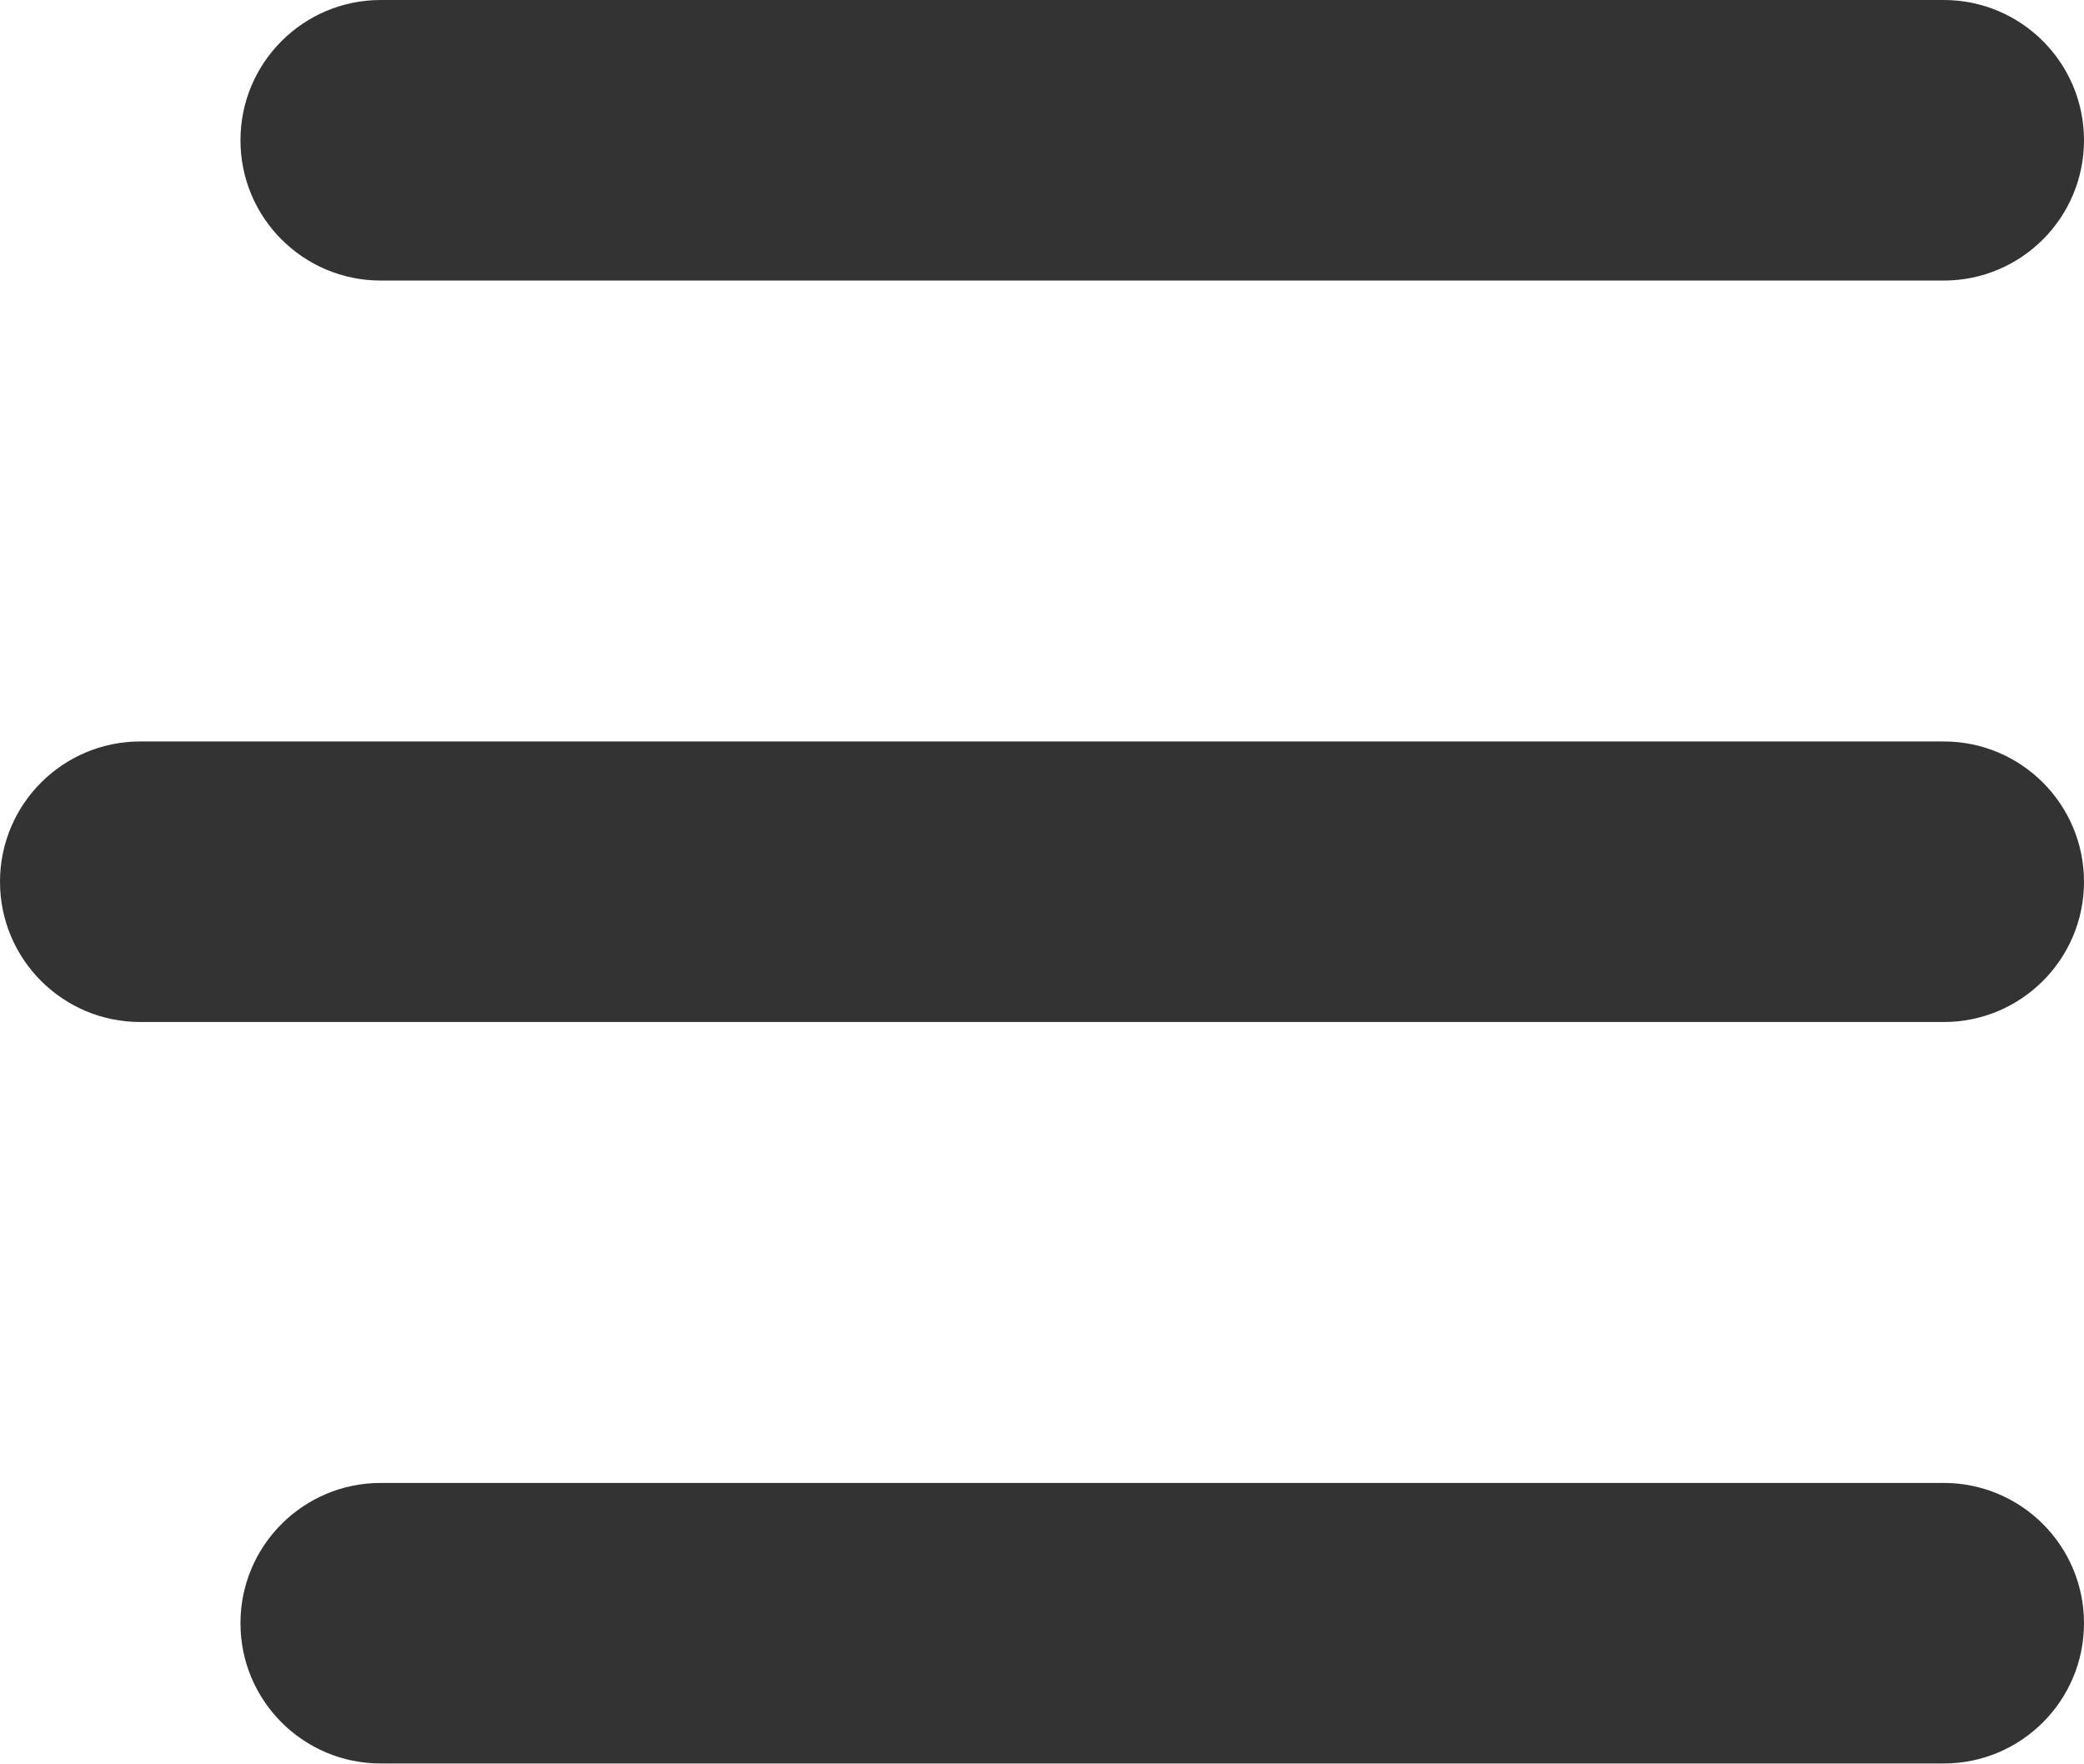
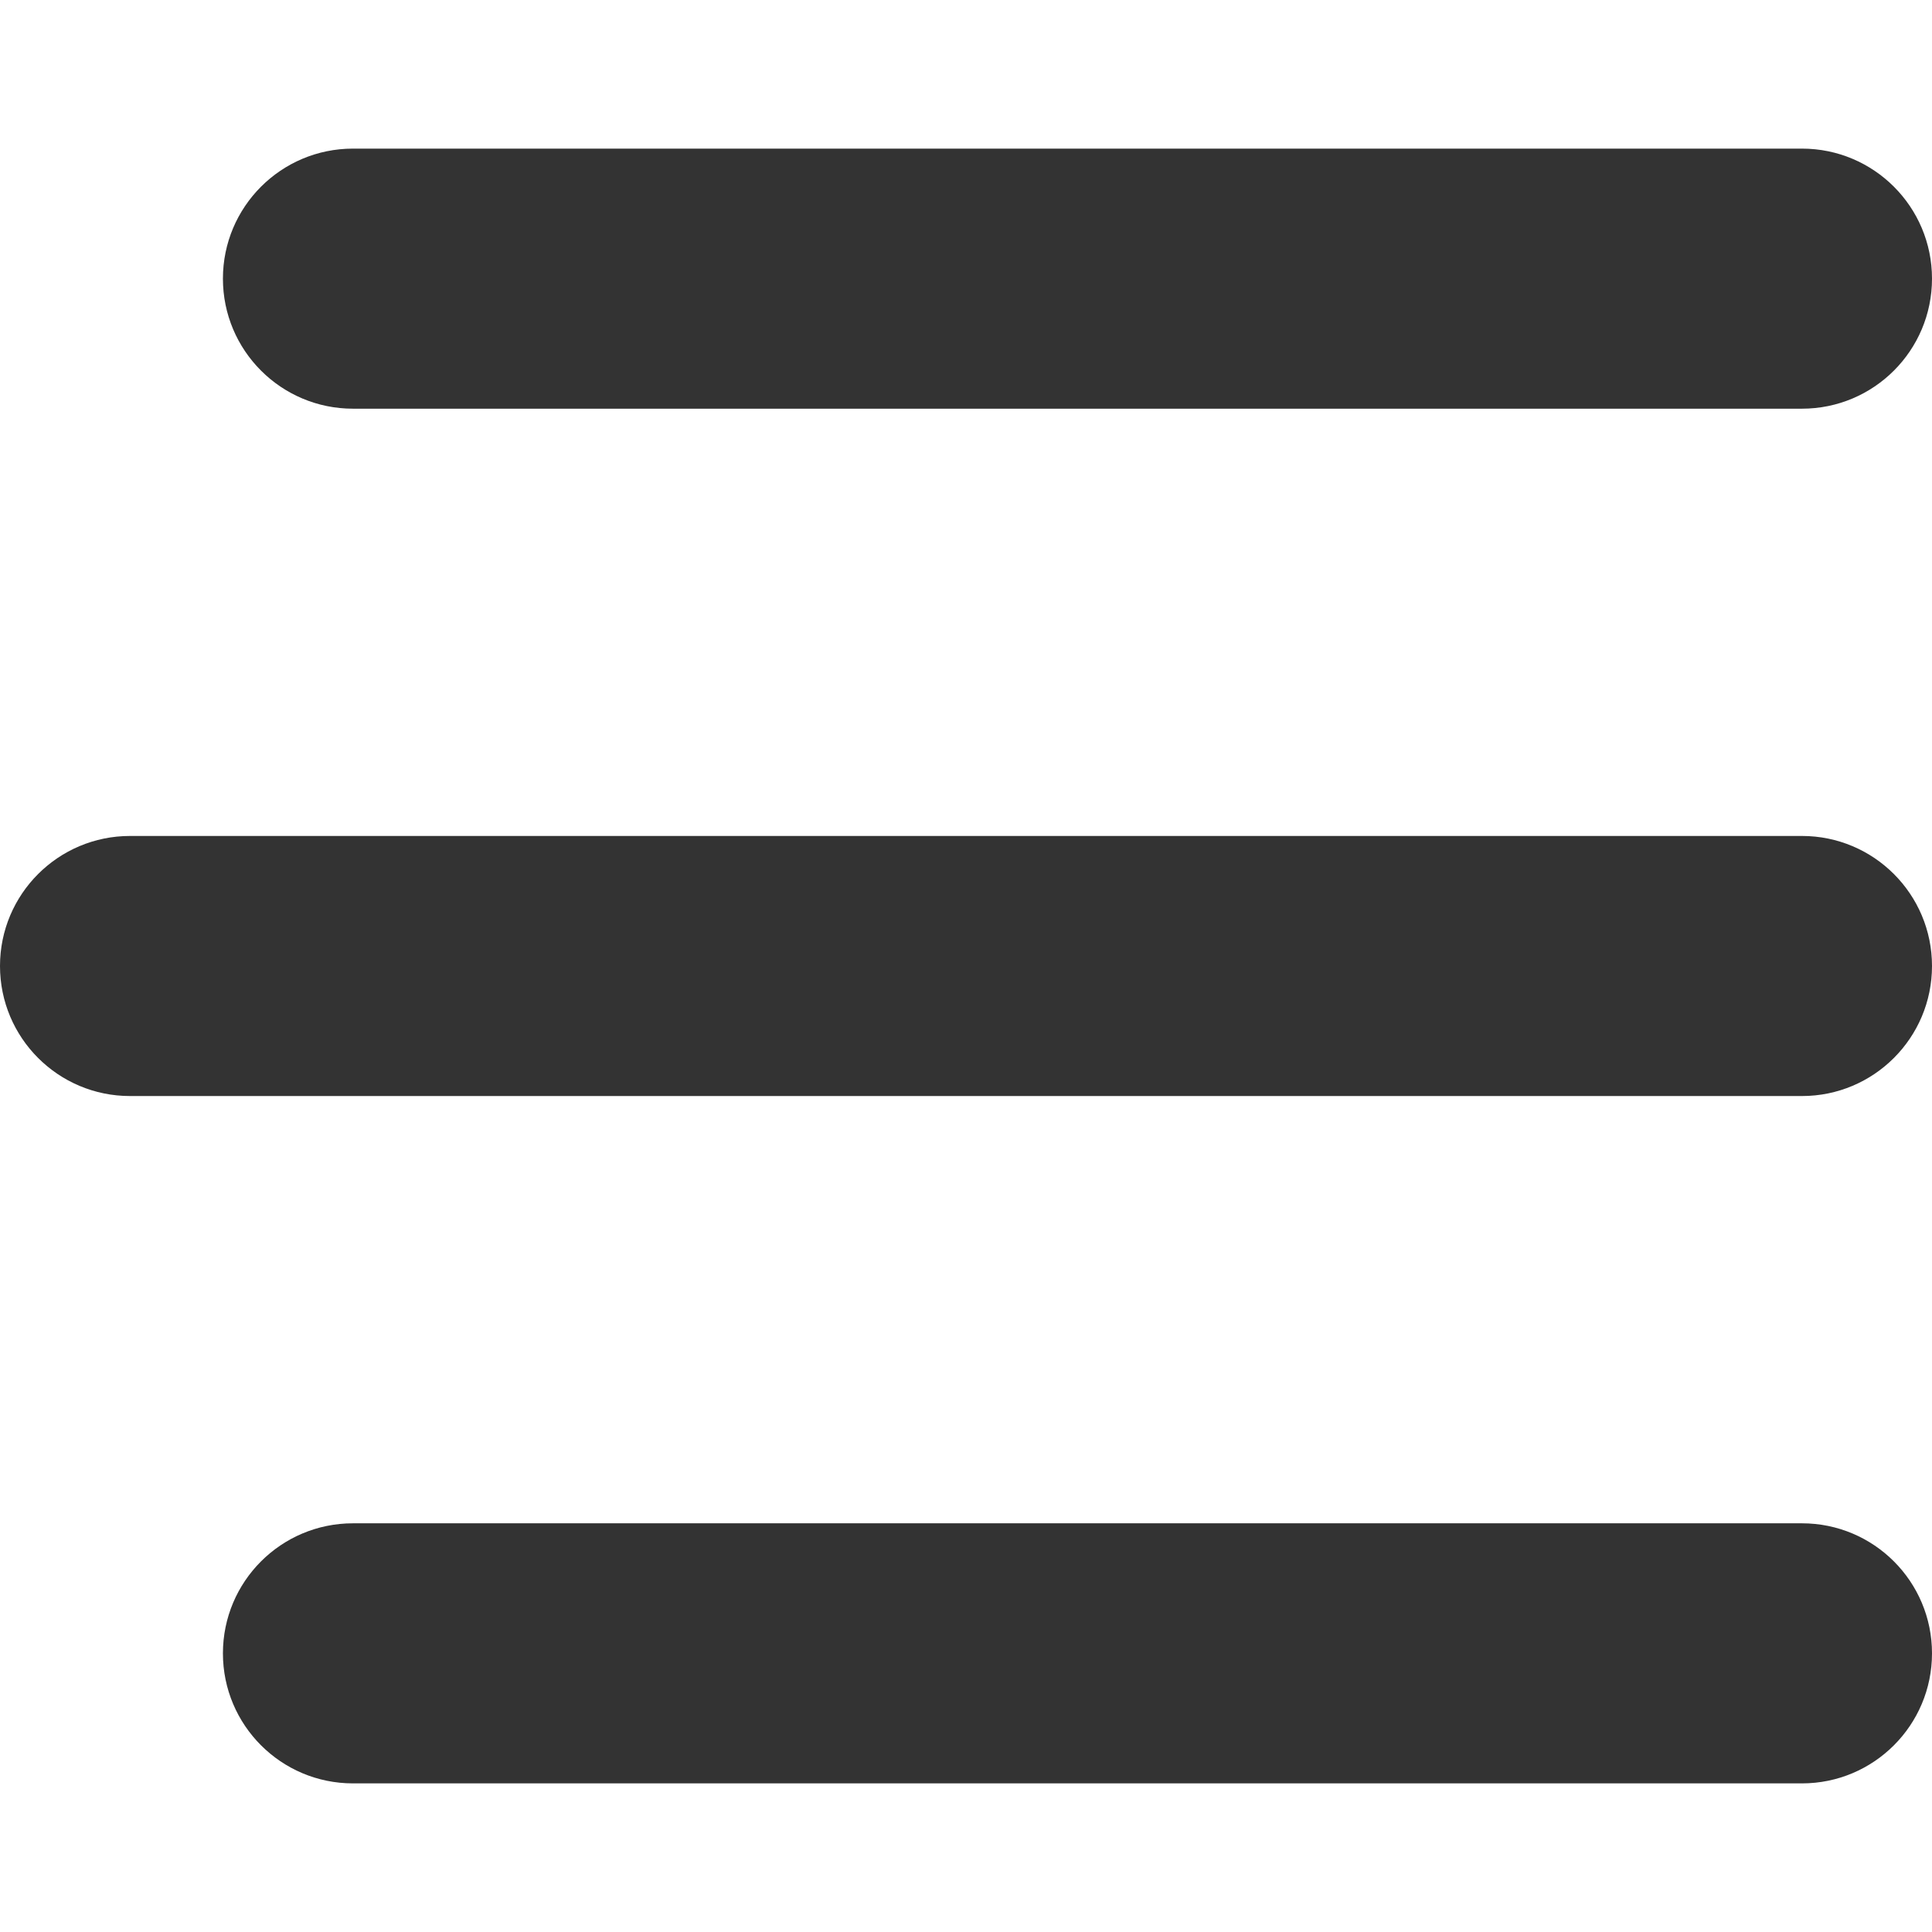
- <svg xmlns="http://www.w3.org/2000/svg" width="current" height="current" viewBox="0 0 26 22">
+ <svg xmlns="http://www.w3.org/2000/svg" width="26" height="26" viewBox="0 0 26 22">
  <g id="drawer-icon" transform="translate(-2307 -25)">
    <rect id="사각형_5614" data-name="사각형 5614" width="23" height="3.5" rx="1.75" transform="translate(2310 25)" fill="#333" />
    <rect id="사각형_8093" data-name="사각형 8093" width="26" height="3.5" rx="1.75" transform="translate(2307 34.25)" fill="#333" />
    <rect id="사각형_8094" data-name="사각형 8094" width="23" height="3.5" rx="1.75" transform="translate(2310 43.5)" fill="#333" />
  </g>
</svg>
